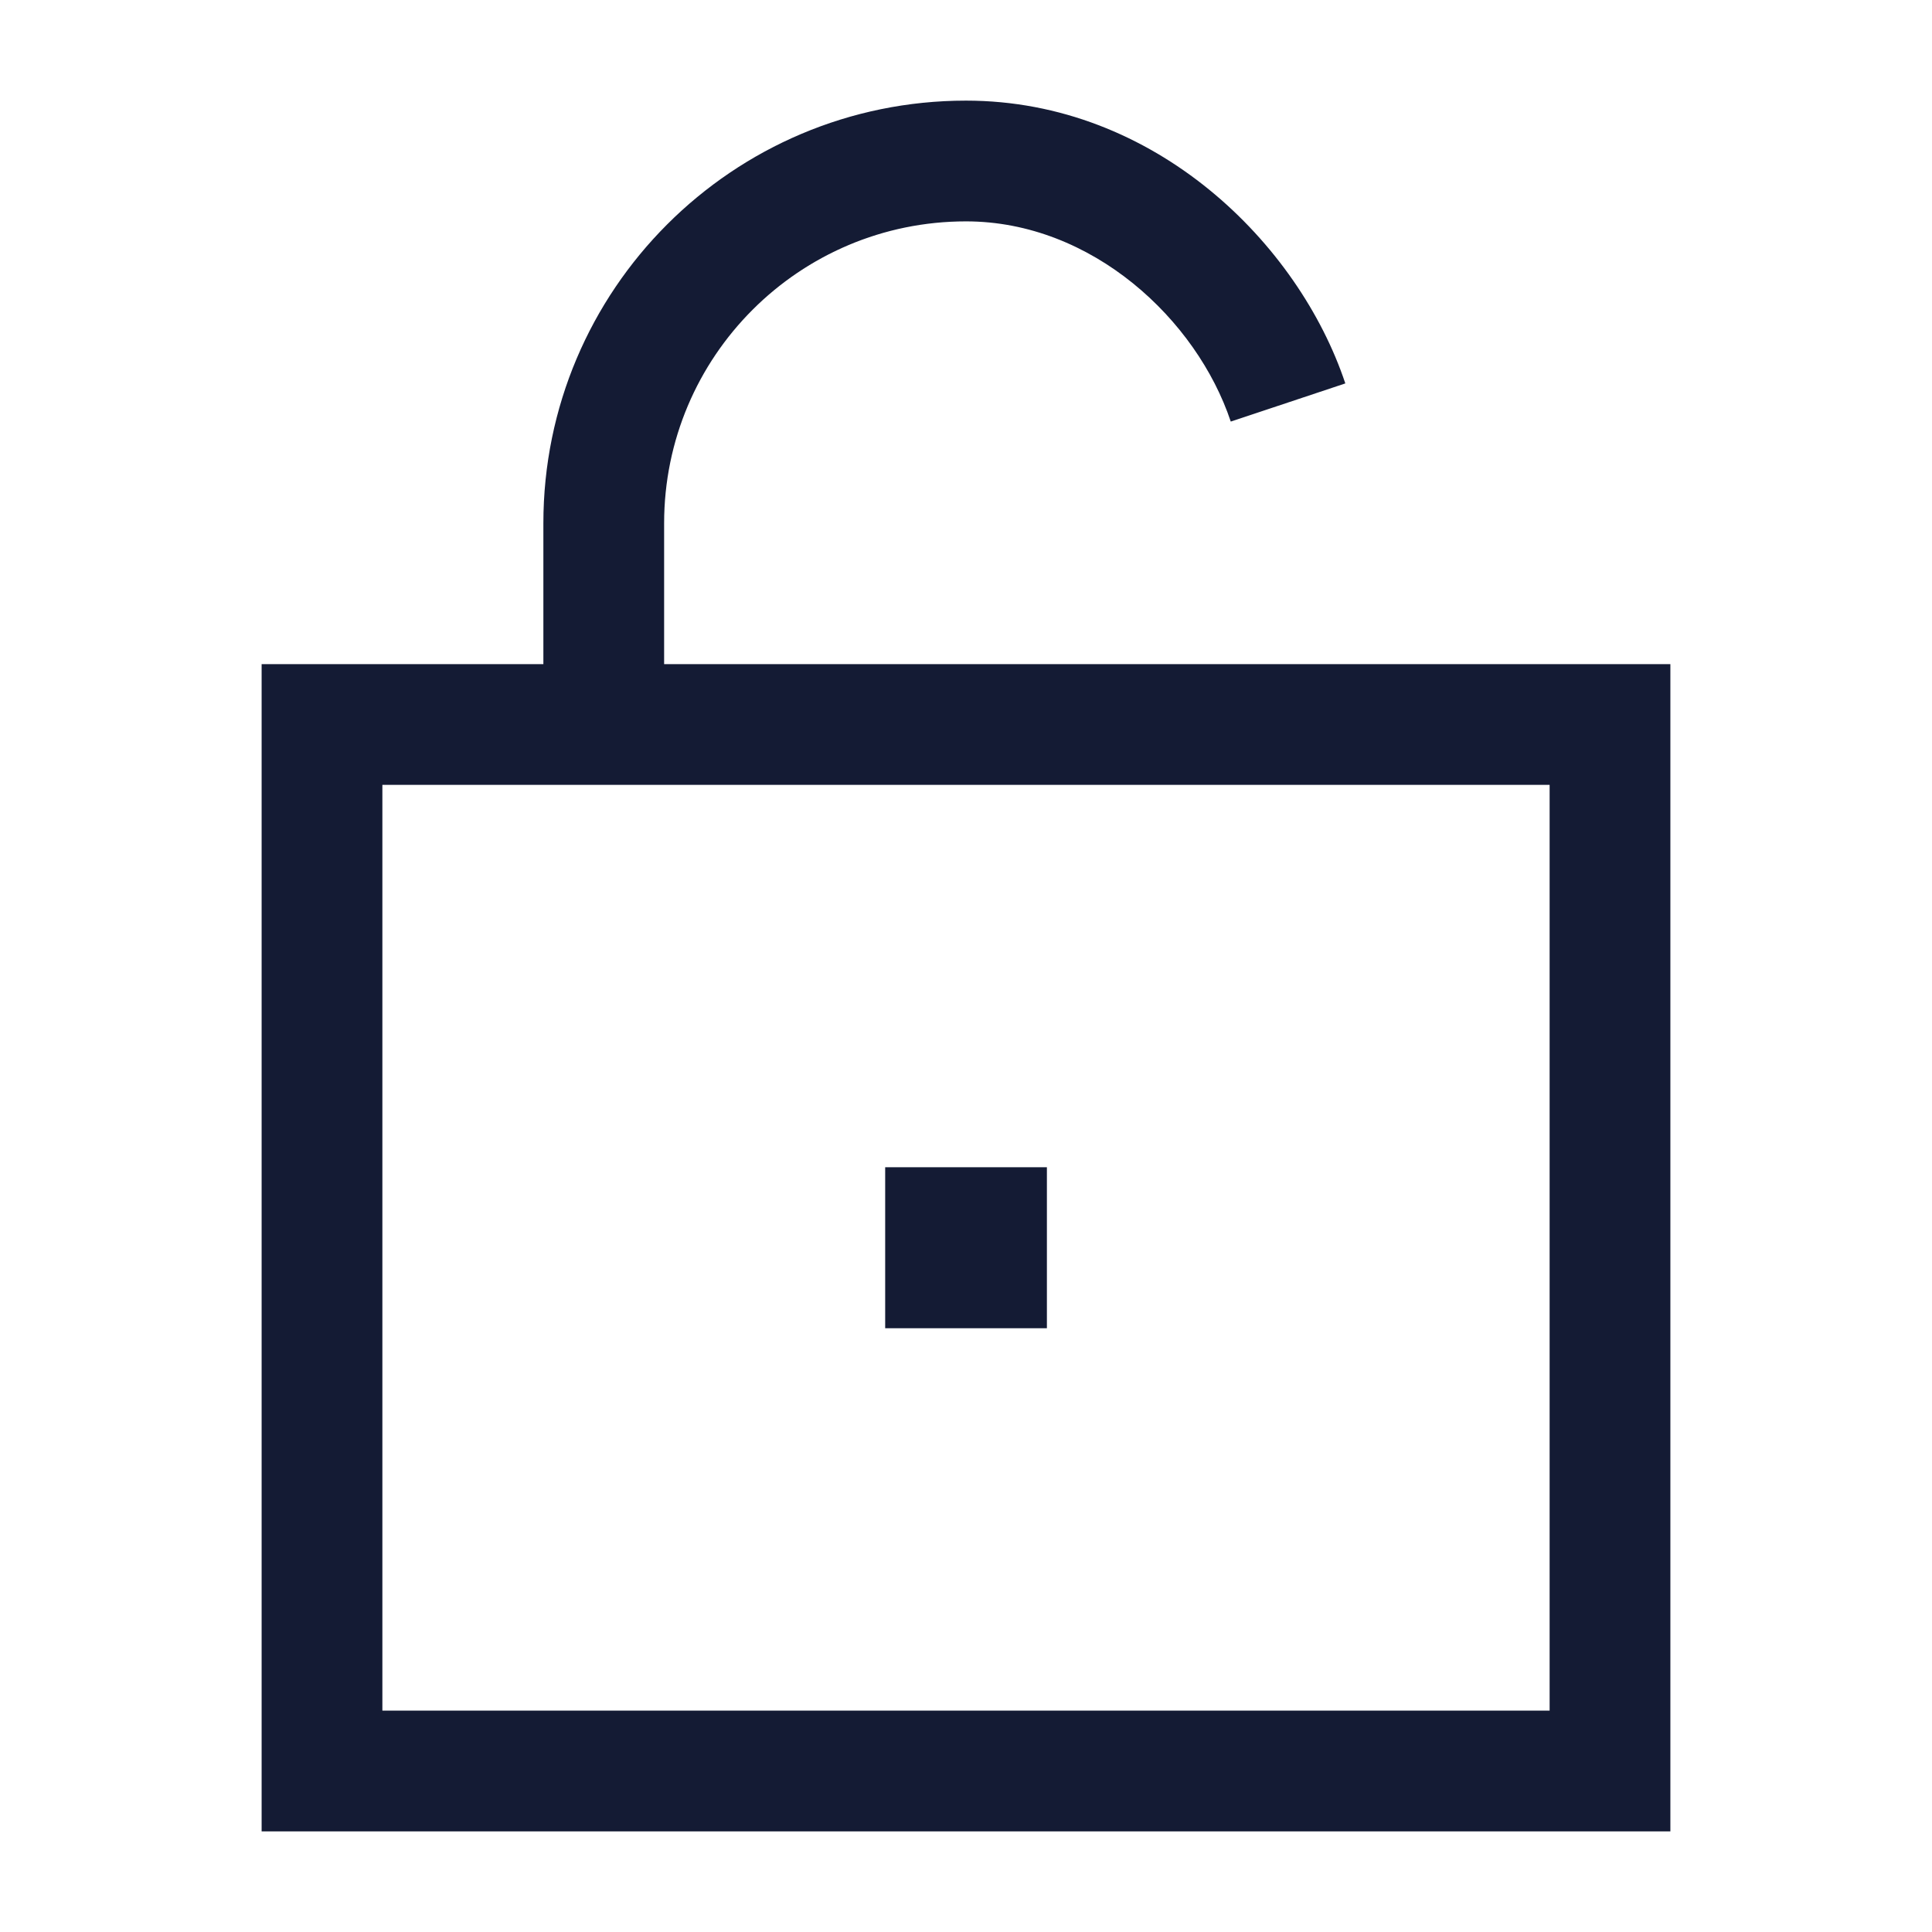
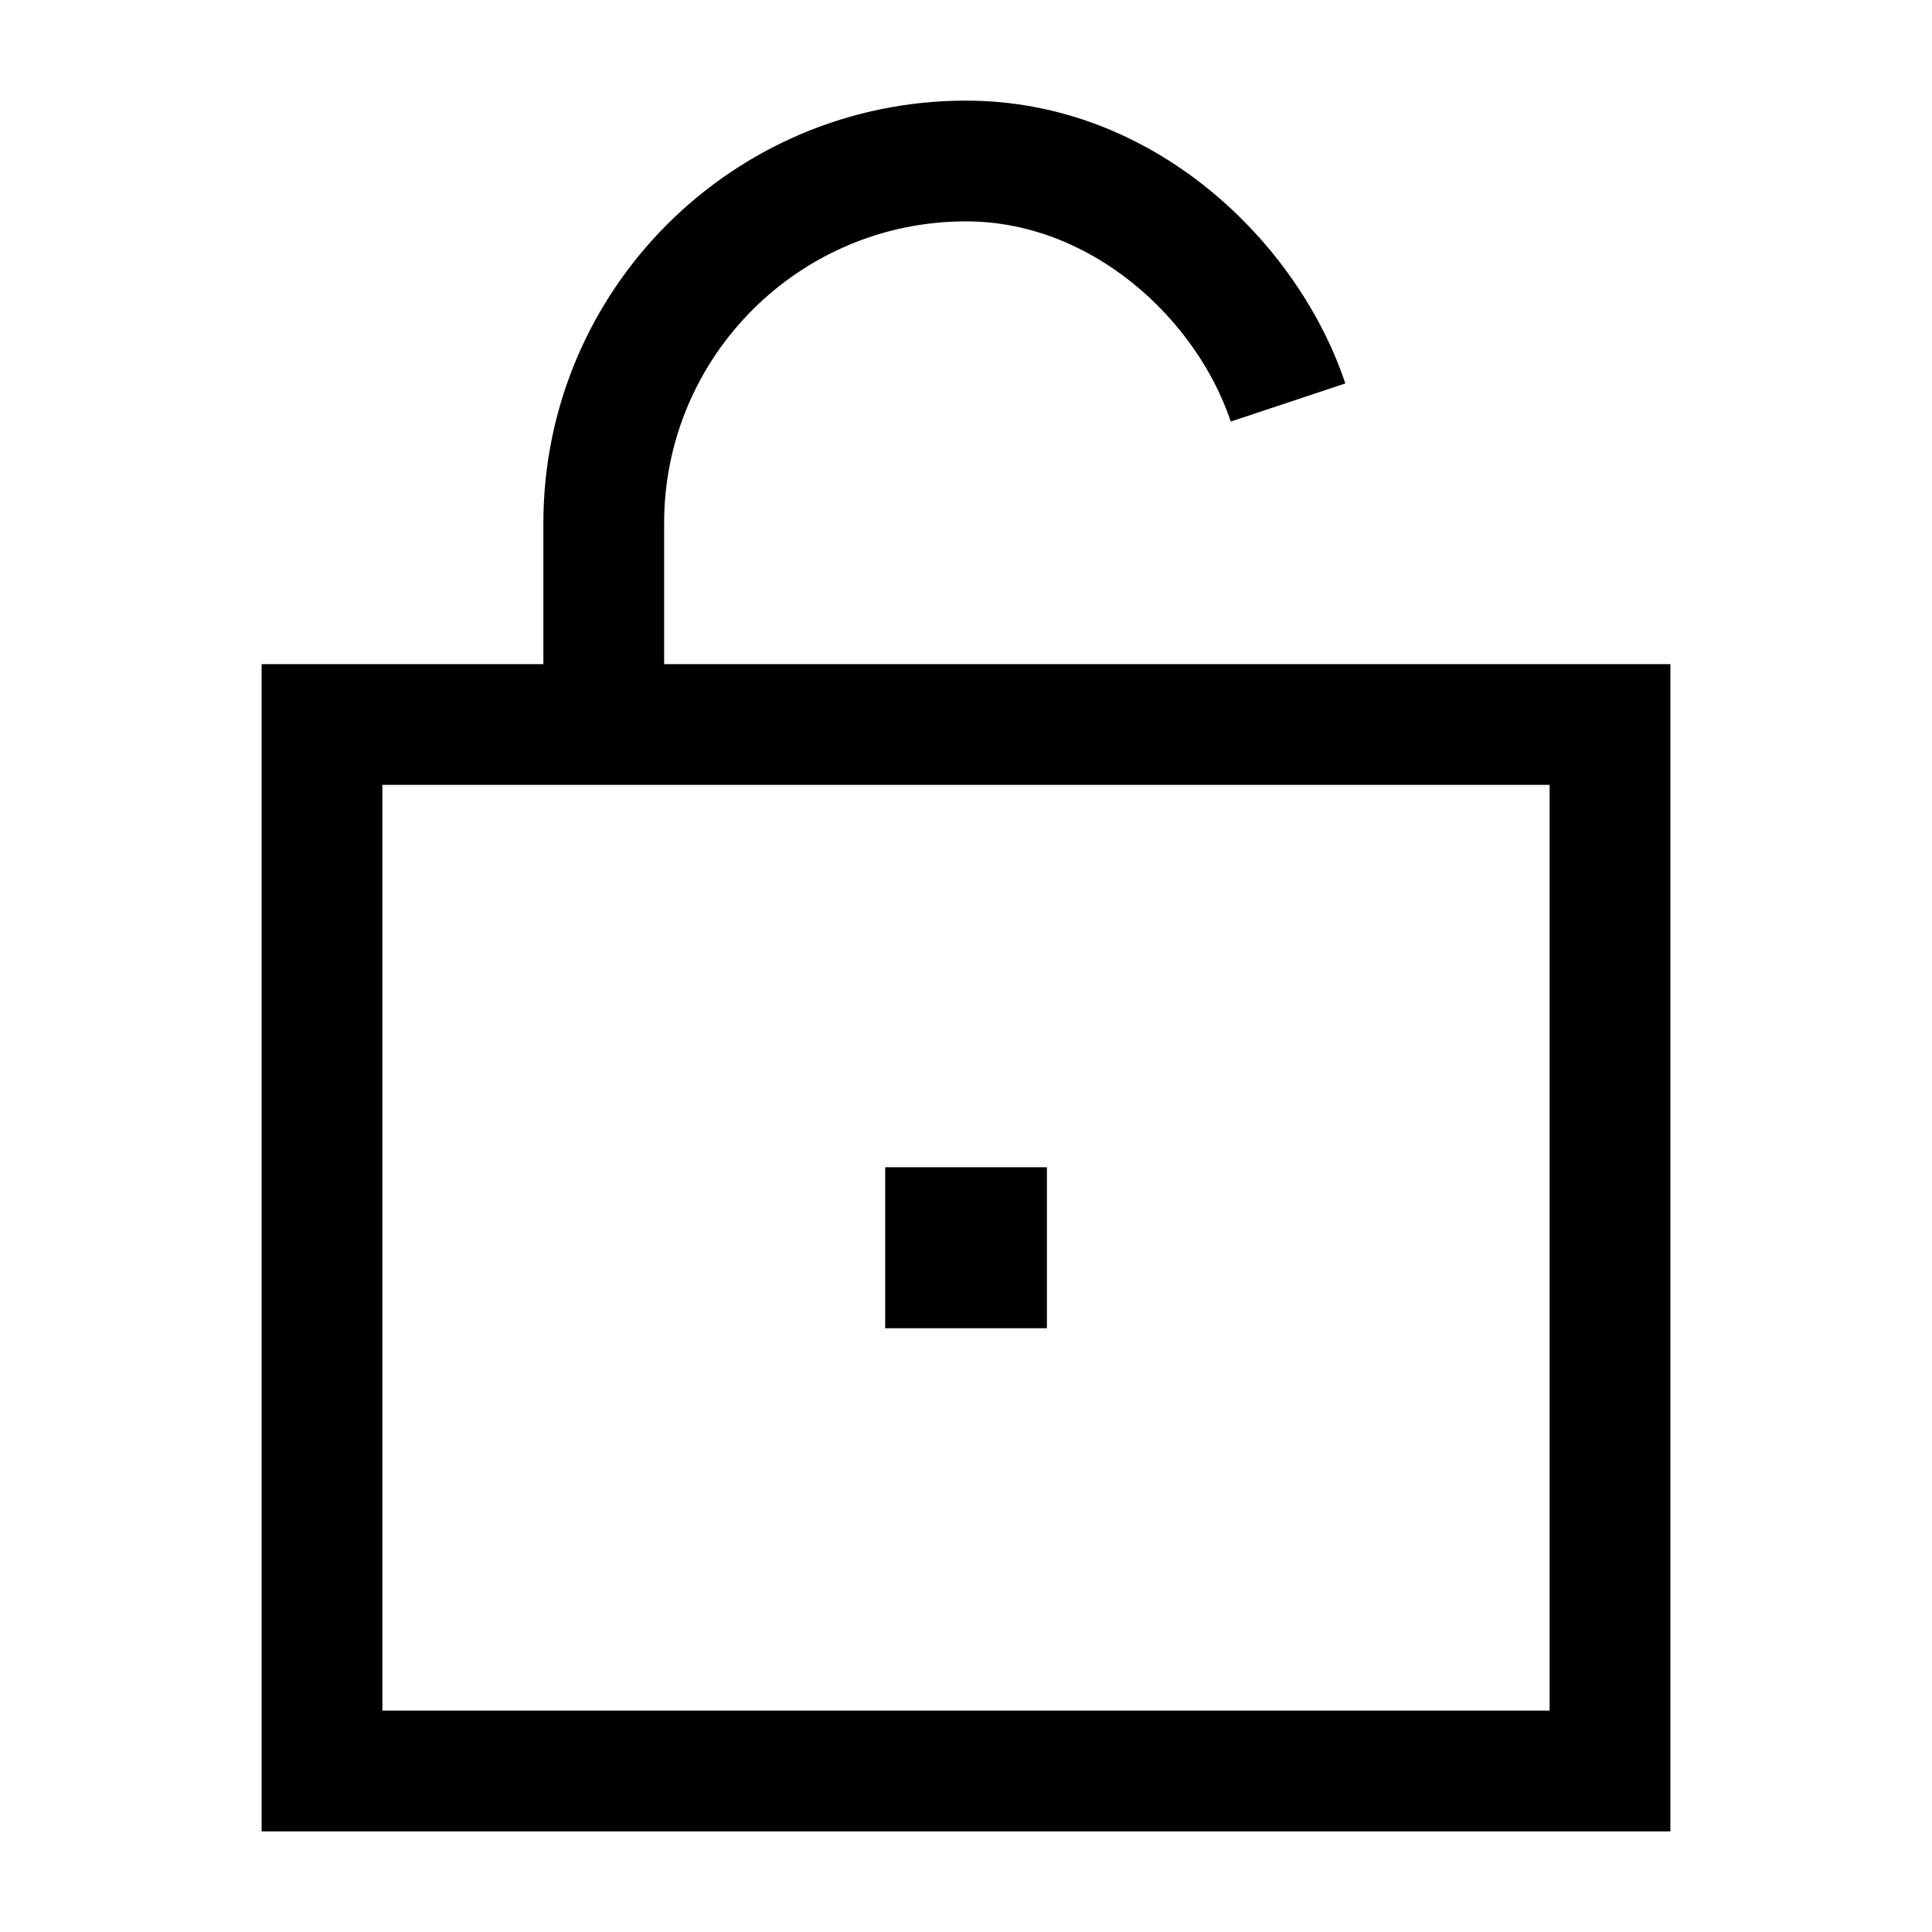
<svg xmlns="http://www.w3.org/2000/svg" width="24" height="24" viewBox="0 0 24 24" fill="none">
-   <path d="M4 9V8.25H3.25V9H4ZM4 22H3.25V22.75H4V22ZM20 22V22.75H20.75V22H20ZM20 9H20.75V8.25H20V9ZM3.25 9V22H4.75V9H3.25ZM4 22.75H20V21.25H4V22.75ZM19.25 9V22H20.75V9H19.25ZM20 8.25H4V9.75H20V8.25ZM8.25 9V6.5H6.75V9H8.25ZM8.25 6.5C8.25 4.429 9.929 2.75 12 2.75V1.25C9.101 1.25 6.75 3.6 6.75 6.5H8.25ZM12 2.75C13.568 2.75 14.867 3.973 15.289 5.237L16.712 4.763C16.133 3.027 14.35 1.25 12 1.25V2.75Z" fill="#141B34" />
-   <path d="M11.996 15.5H12.005" stroke="#141B34" stroke-width="2" stroke-linecap="square" stroke-linejoin="round" />
+   <path d="M4 9V8.25H3.25V9H4ZM4 22H3.25V22.75H4V22ZM20 22V22.75H20.75V22H20ZM20 9H20.75V8.25H20V9ZM3.25 9V22H4.75V9H3.25ZM4 22.75H20V21.25H4V22.75ZM19.25 9V22H20.75V9H19.25ZM20 8.25H4V9.75H20V8.25ZM8.25 9V6.5H6.75V9H8.25ZM8.25 6.5C8.25 4.429 9.929 2.75 12 2.75V1.25C9.101 1.25 6.75 3.6 6.75 6.5H8.25ZM12 2.75C13.568 2.75 14.867 3.973 15.289 5.237L16.712 4.763C16.133 3.027 14.35 1.25 12 1.25V2.75Z" fill="currentColor" />
+   <path d="M11.996 15.5H12.005" stroke="currentColor" stroke-width="2" stroke-linecap="square" stroke-linejoin="round" />
</svg>
